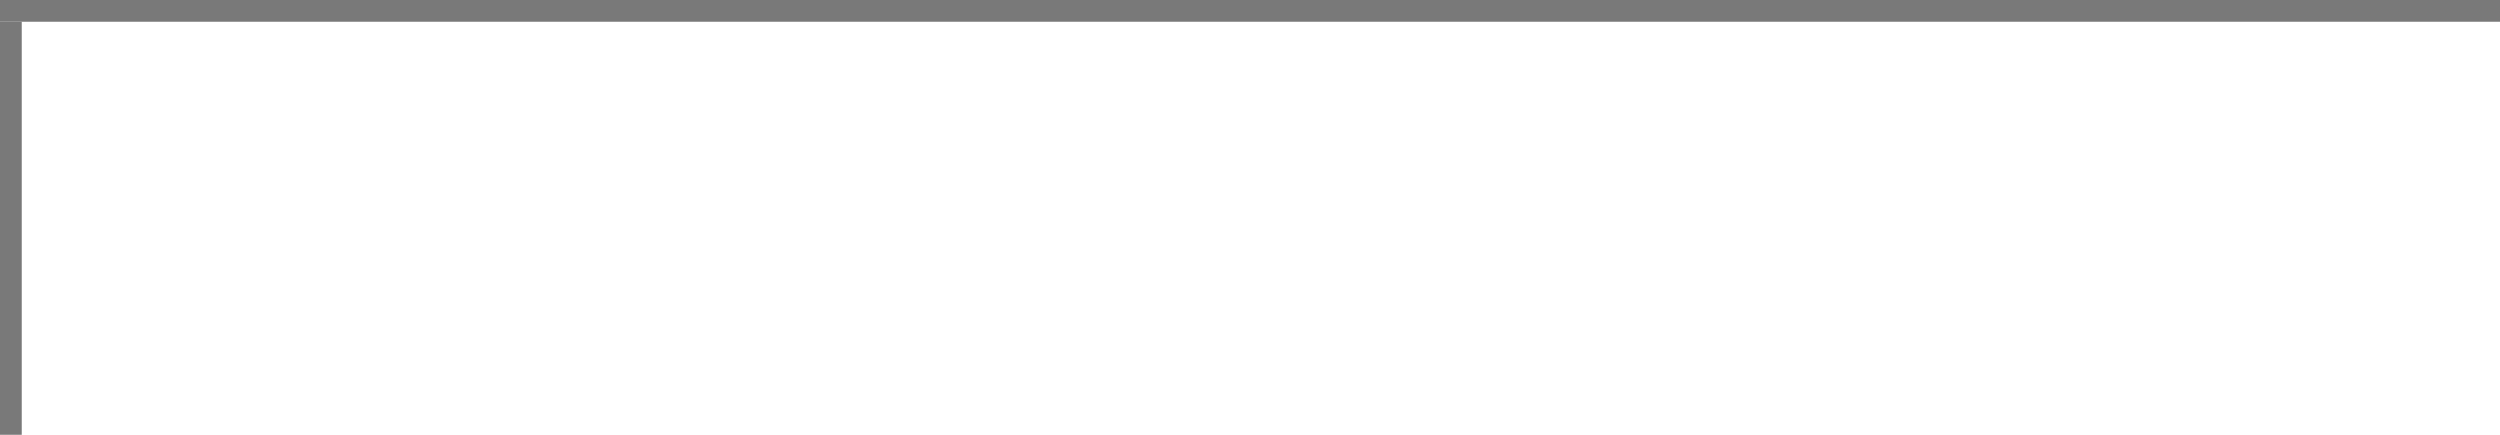
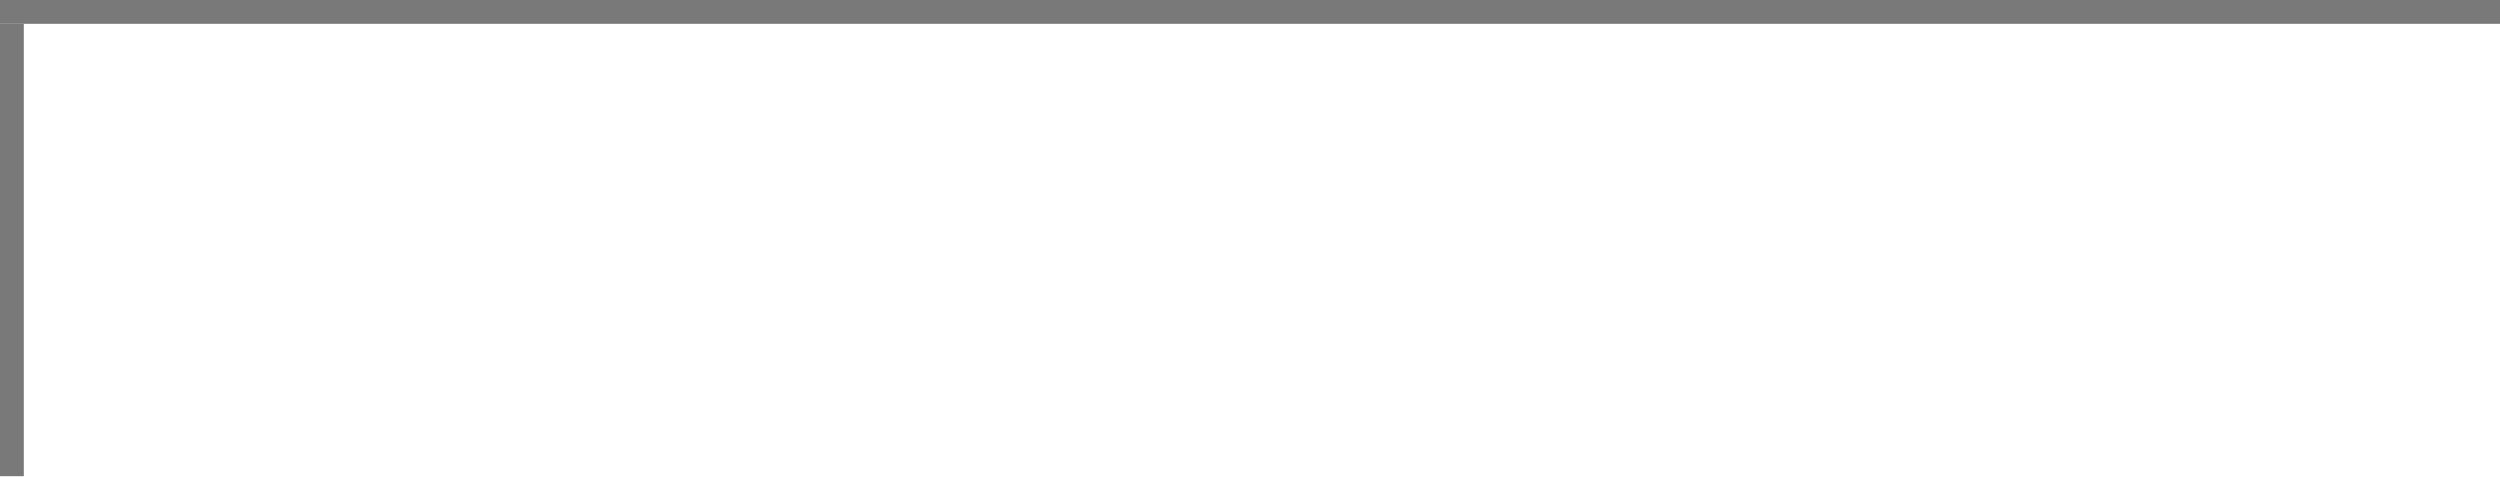
- <svg xmlns="http://www.w3.org/2000/svg" version="1.1" width="115px" height="20px" viewBox="811 109 115 20">
-   <path d="M 1 1  L 115 1  L 115 20  L 1 20  L 1 1  Z " fill-rule="nonzero" fill="rgba(255, 255, 255, 1)" stroke="none" transform="matrix(1 0 0 1 811 109 )" class="fill" />
-   <path d="M 0.5 1  L 0.5 20  " stroke-width="1" stroke-dasharray="0" stroke="rgba(121, 121, 121, 1)" fill="none" transform="matrix(1 0 0 1 811 109 )" class="stroke" />
-   <path d="M 0 0.5  L 115 0.5  " stroke-width="1" stroke-dasharray="0" stroke="rgba(121, 121, 121, 1)" fill="none" transform="matrix(1 0 0 1 811 109 )" class="stroke" />
+ <svg xmlns="http://www.w3.org/2000/svg" version="1.1" width="105px" height="20px" viewBox="706 109 105 20">
+   <path d="M 1 1  L 105 1  L 105 20  L 1 20  L 1 1  Z " fill-rule="nonzero" fill="rgba(255, 255, 255, 1)" stroke="none" transform="matrix(1 0 0 1 706 109 )" class="fill" />
+   <path d="M 0.5 1  L 0.5 20  " stroke-width="1" stroke-dasharray="0" stroke="rgba(121, 121, 121, 1)" fill="none" transform="matrix(1 0 0 1 706 109 )" class="stroke" />
+   <path d="M 0 0.5  L 105 0.5  " stroke-width="1" stroke-dasharray="0" stroke="rgba(121, 121, 121, 1)" fill="none" transform="matrix(1 0 0 1 706 109 )" class="stroke" />
</svg>
